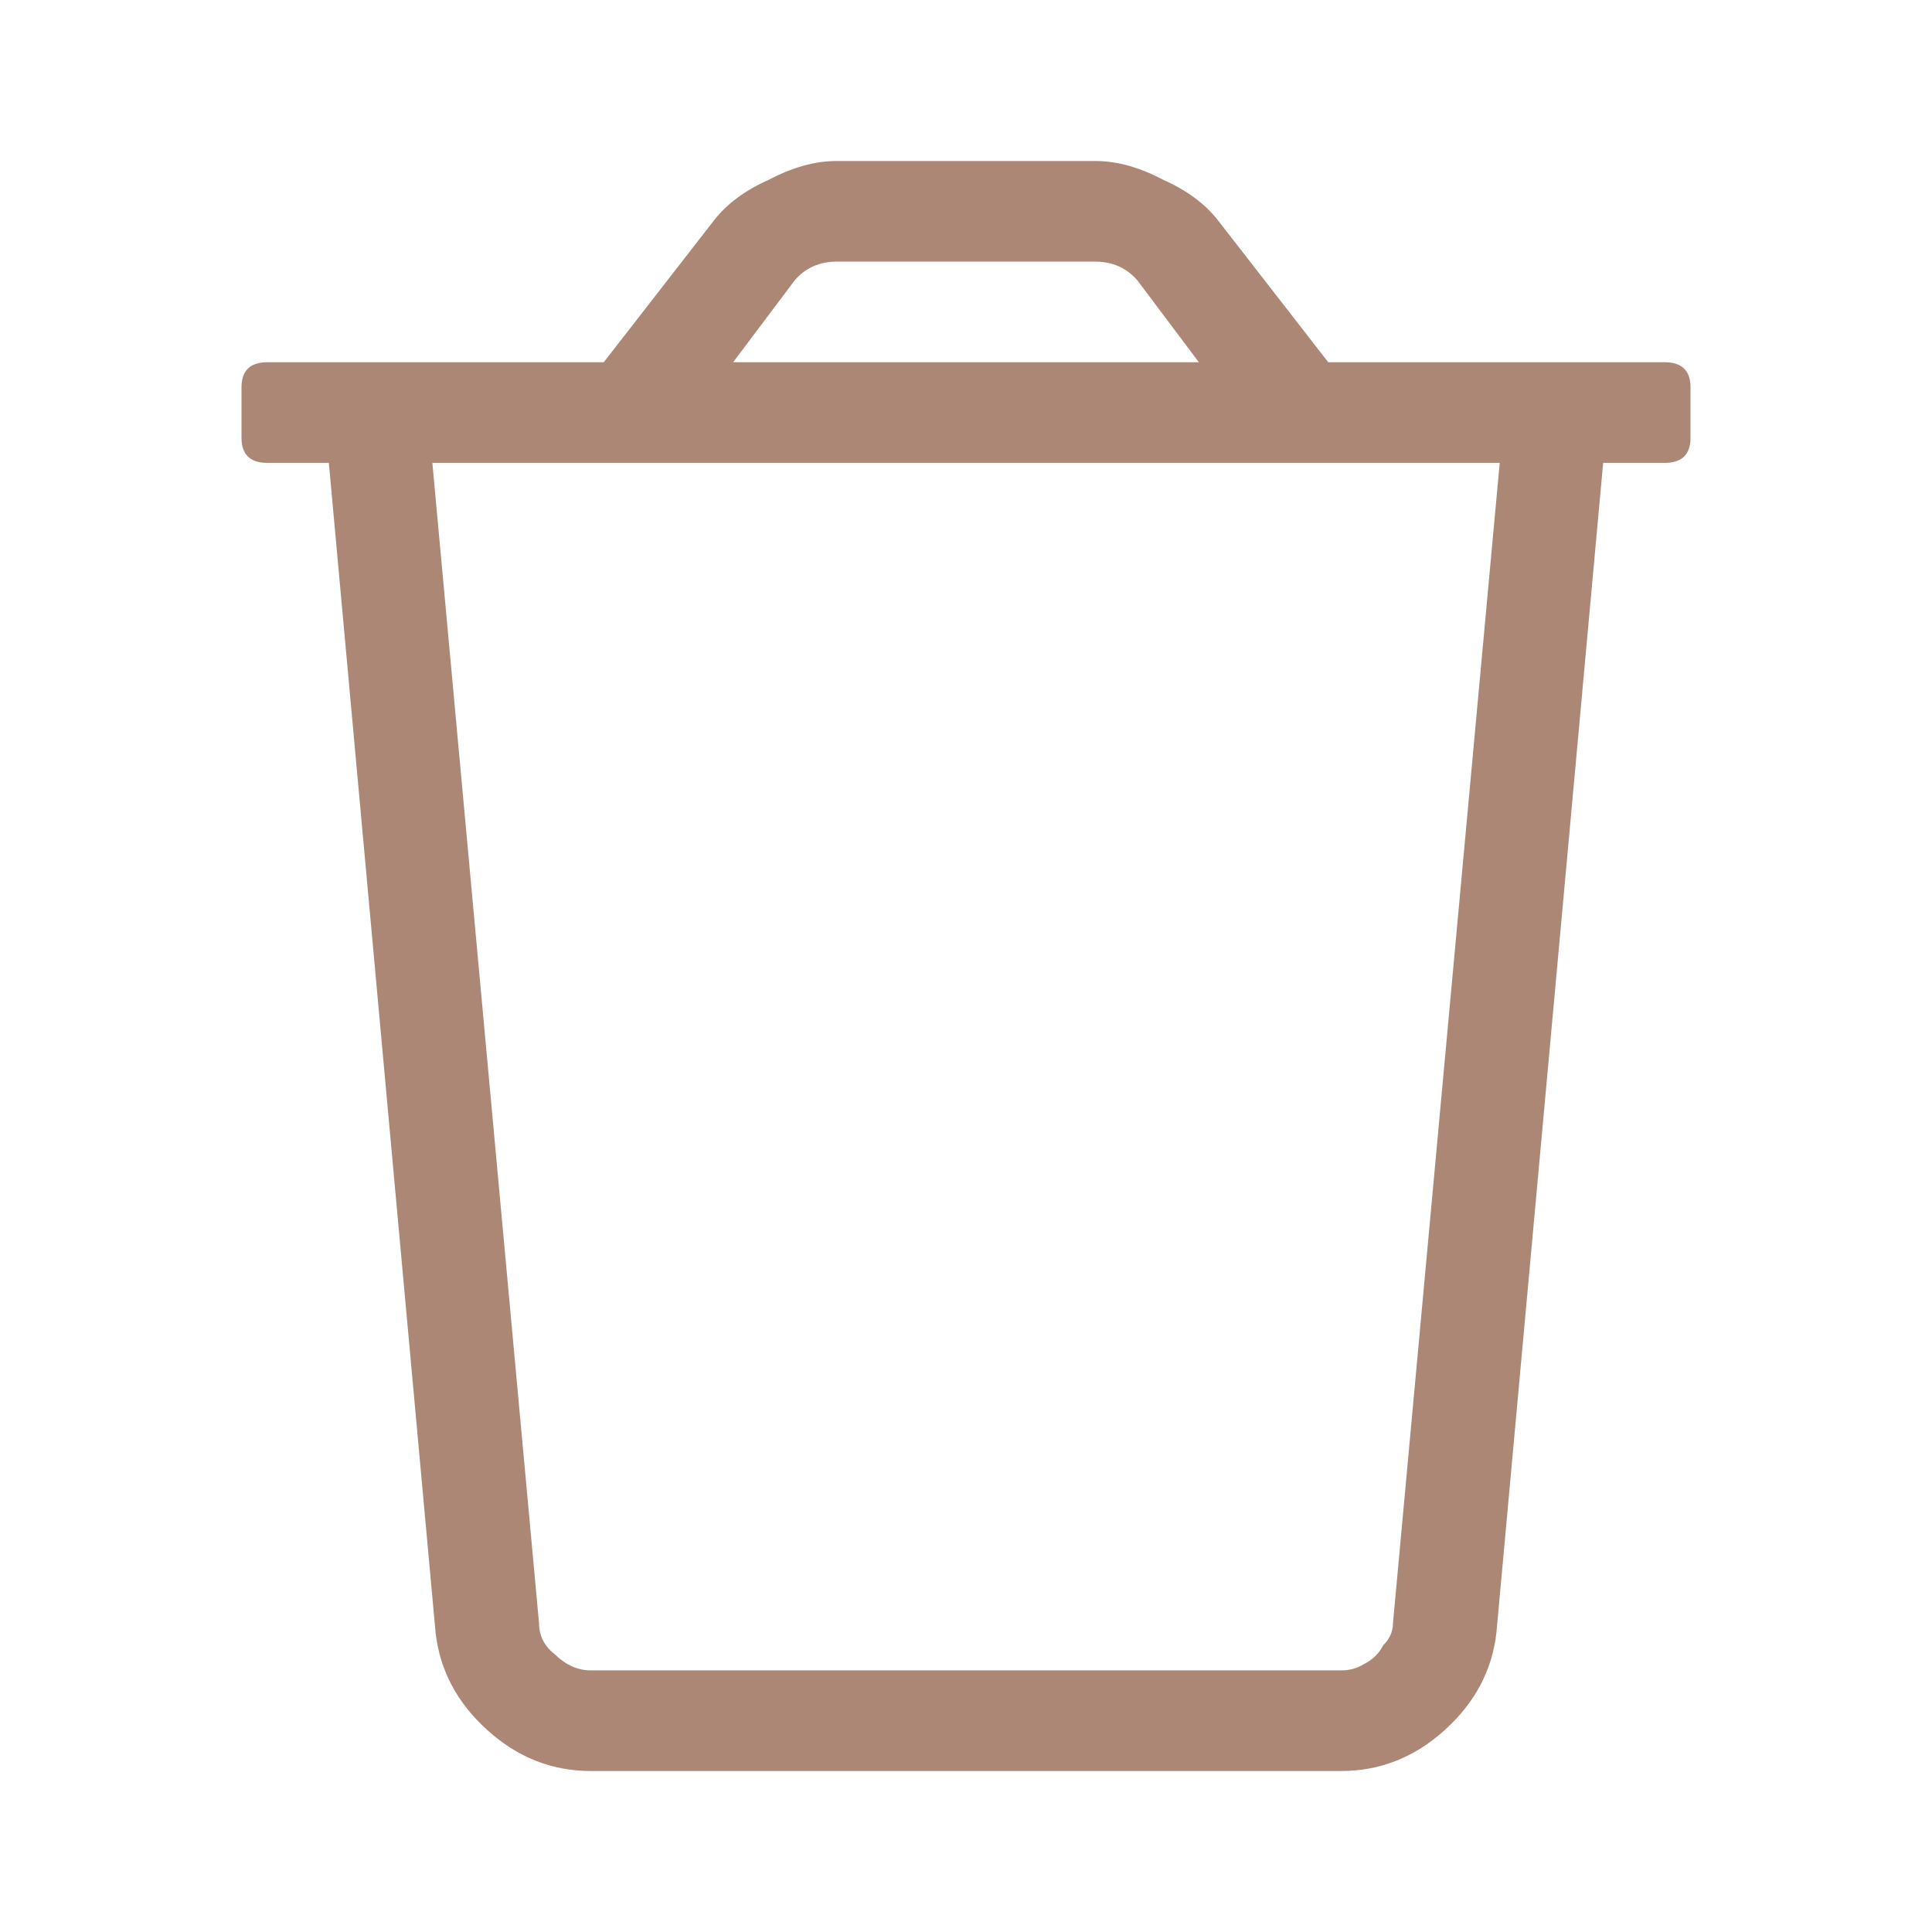
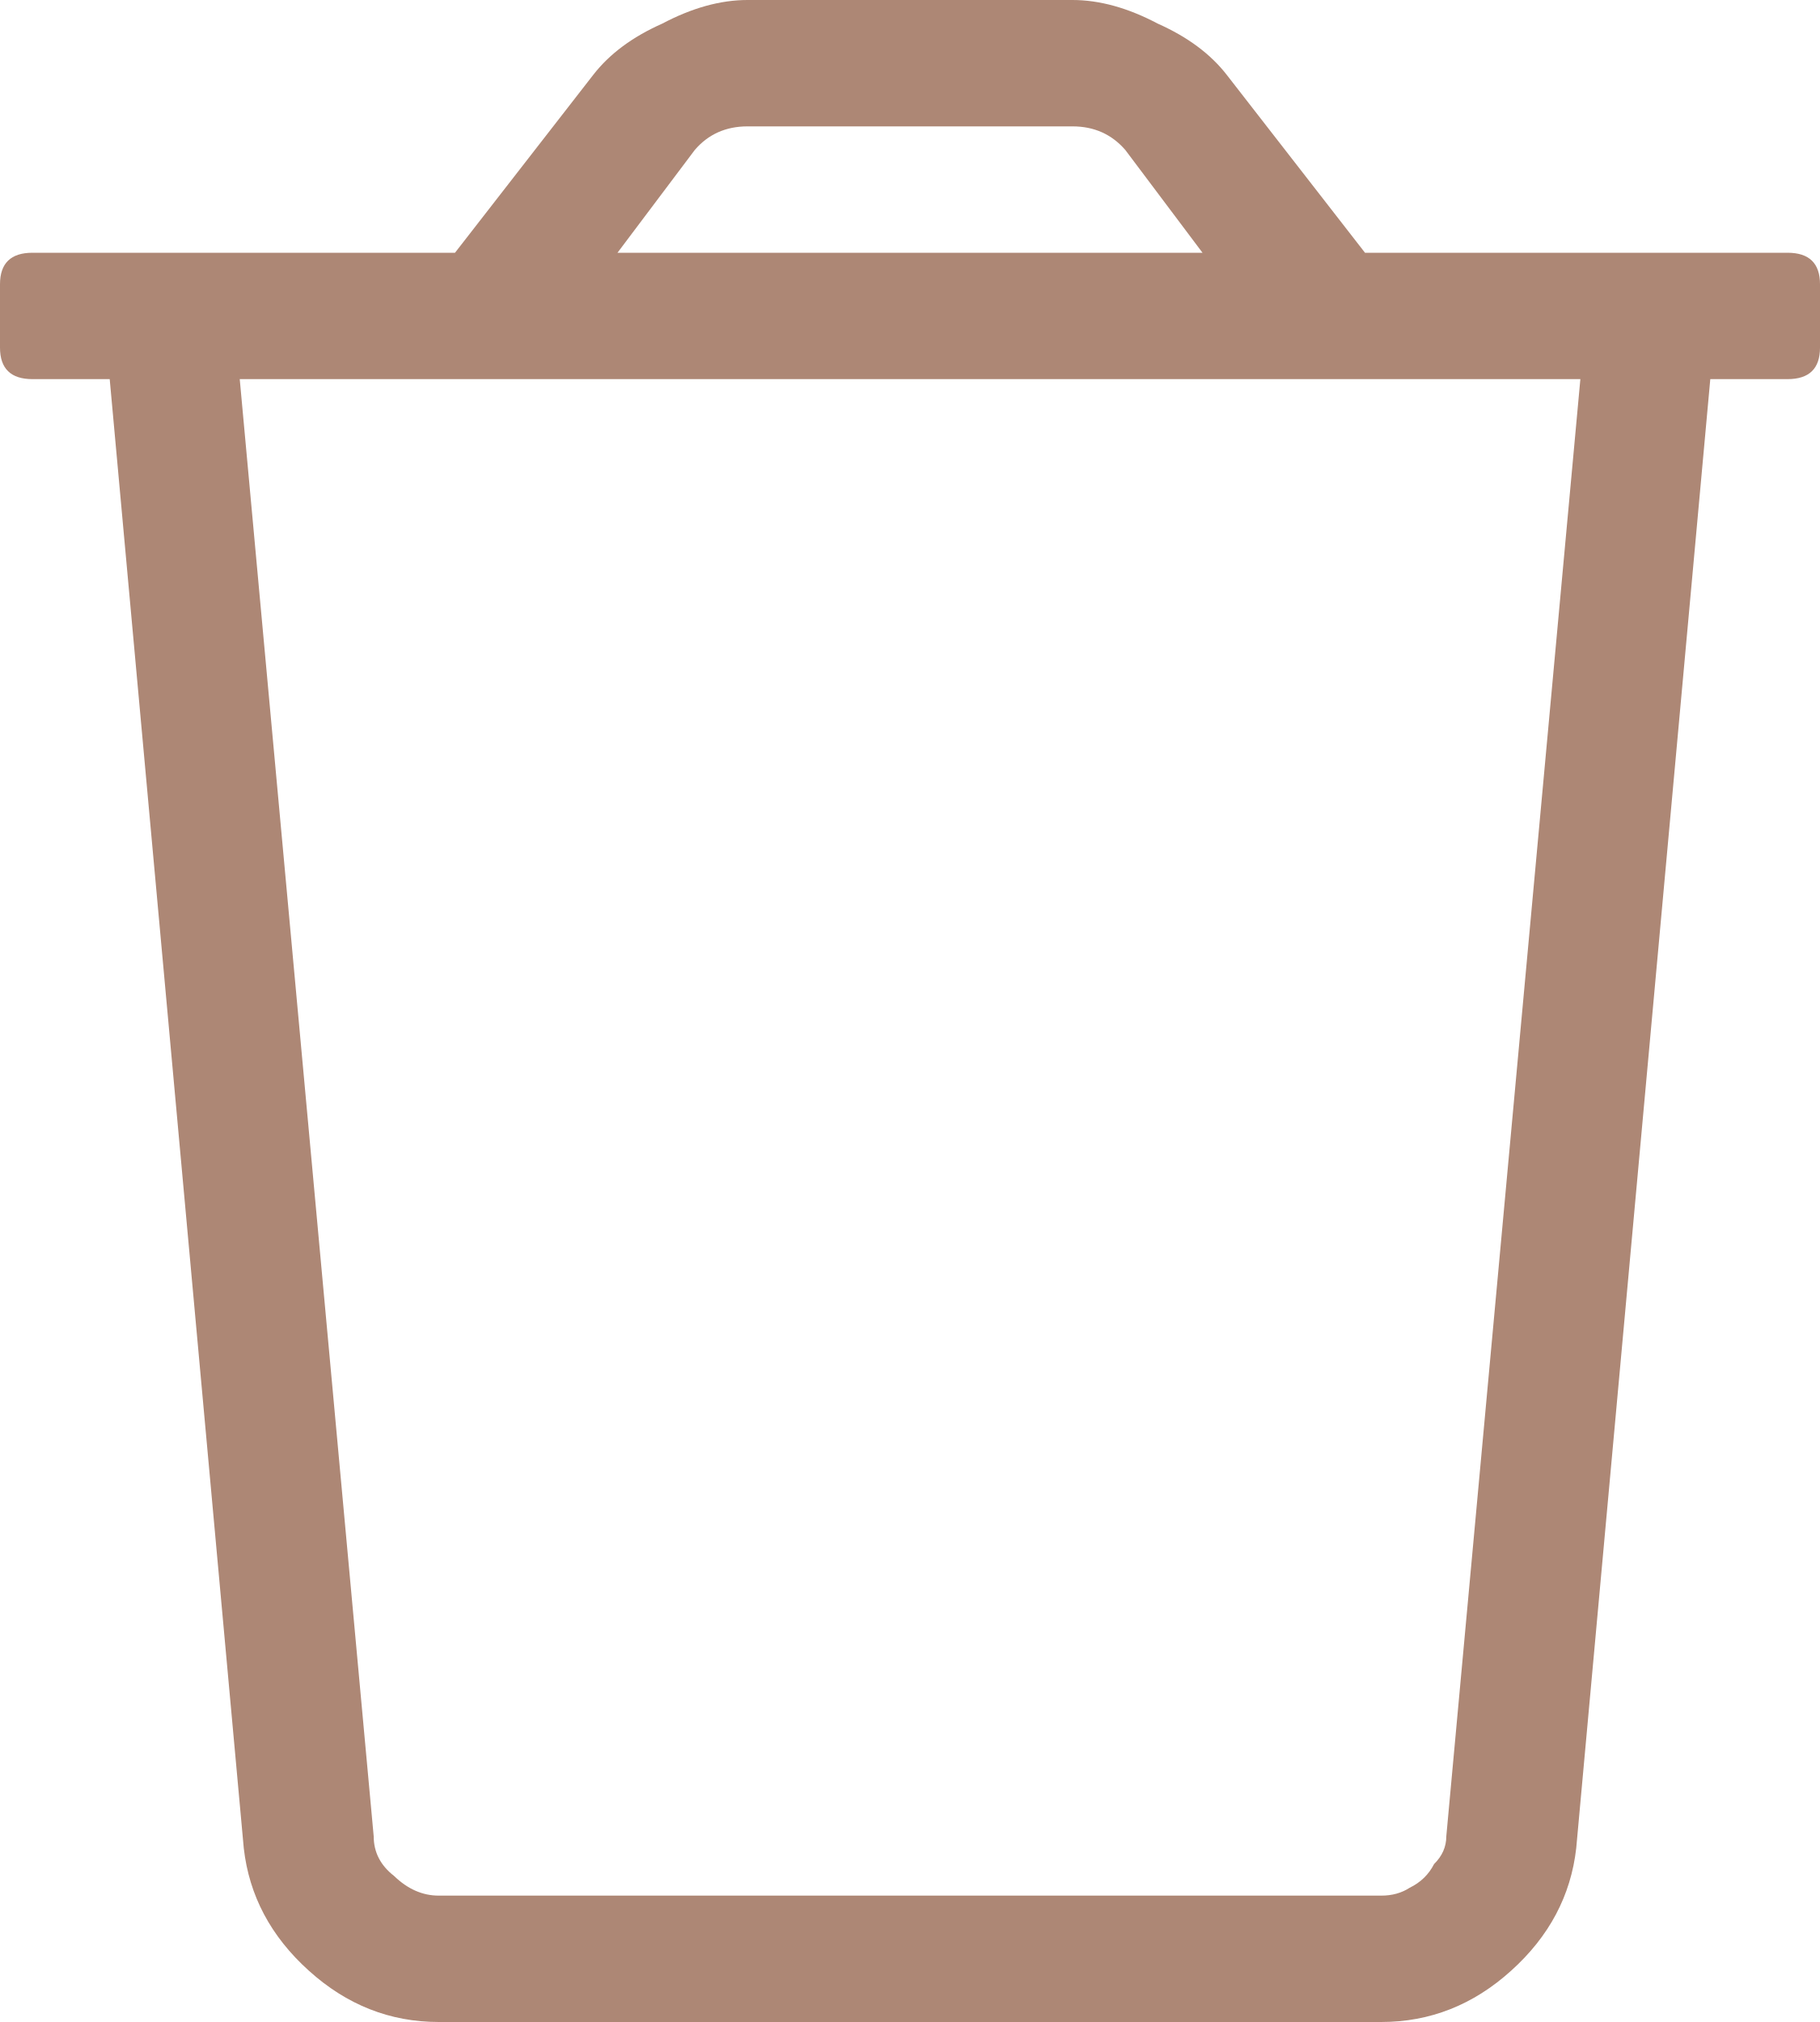
- <svg xmlns="http://www.w3.org/2000/svg" width="24" height="24" viewBox="0 0 24 24" fill="none">
-   <path d="M20.679 4.5C20.893 4.5 21 4.604 21 4.812V5.438C21 5.646 20.893 5.75 20.679 5.75H19.915L18.589 20.281C18.536 20.75 18.321 21.154 17.946 21.492C17.571 21.831 17.143 22 16.661 22H7.339C6.857 22 6.429 21.831 6.054 21.492C5.679 21.154 5.464 20.75 5.411 20.281L4.085 5.75H3.321C3.107 5.75 3 5.646 3 5.438V4.812C3 4.604 3.107 4.5 3.321 4.5H7.5L8.866 2.742C9.027 2.534 9.254 2.365 9.549 2.234C9.844 2.078 10.125 2 10.393 2H13.607C13.875 2 14.156 2.078 14.451 2.234C14.745 2.365 14.973 2.534 15.134 2.742L16.5 4.5H20.679ZM9.871 3.484L9.107 4.5H14.893L14.13 3.484C13.995 3.328 13.821 3.25 13.607 3.25H10.393C10.179 3.25 10.005 3.328 9.871 3.484ZM17.304 20.164L18.63 5.75H5.371L6.696 20.164C6.696 20.32 6.763 20.451 6.897 20.555C7.031 20.685 7.179 20.75 7.339 20.75H16.661C16.768 20.75 16.862 20.724 16.942 20.672C17.049 20.62 17.13 20.542 17.183 20.438C17.263 20.359 17.304 20.268 17.304 20.164Z" fill="#AD8775" />
+ <svg xmlns="http://www.w3.org/2000/svg" width="18" height="20" viewBox="0 0 18 20" fill="none">
+   <path id="remove" d="M17.679 2.5C17.893 2.5 18 2.604 18 2.812V3.438C18 3.646 17.893 3.75 17.679 3.75H16.915L15.589 18.281C15.536 18.75 15.321 19.154 14.946 19.492C14.571 19.831 14.143 20 13.661 20H4.339C3.857 20 3.429 19.831 3.054 19.492C2.679 19.154 2.464 18.75 2.411 18.281L1.085 3.75H0.321C0.107 3.75 0 3.646 0 3.438V2.812C0 2.604 0.107 2.5 0.321 2.5H4.5L5.866 0.742C6.027 0.534 6.254 0.365 6.549 0.234C6.844 0.078 7.125 0 7.393 0H10.607C10.875 0 11.156 0.078 11.451 0.234C11.745 0.365 11.973 0.534 12.134 0.742L13.5 2.5H17.679ZM6.871 1.484L6.107 2.5H11.893L11.13 1.484C10.995 1.328 10.821 1.25 10.607 1.25H7.393C7.179 1.25 7.004 1.328 6.871 1.484ZM14.304 18.164L15.63 3.75H2.371L3.696 18.164C3.696 18.32 3.763 18.451 3.897 18.555C4.031 18.685 4.179 18.75 4.339 18.75H13.661C13.768 18.75 13.862 18.724 13.942 18.672C14.049 18.62 14.13 18.542 14.183 18.438C14.263 18.359 14.304 18.268 14.304 18.164Z" fill="#AD8775" />
</svg>
